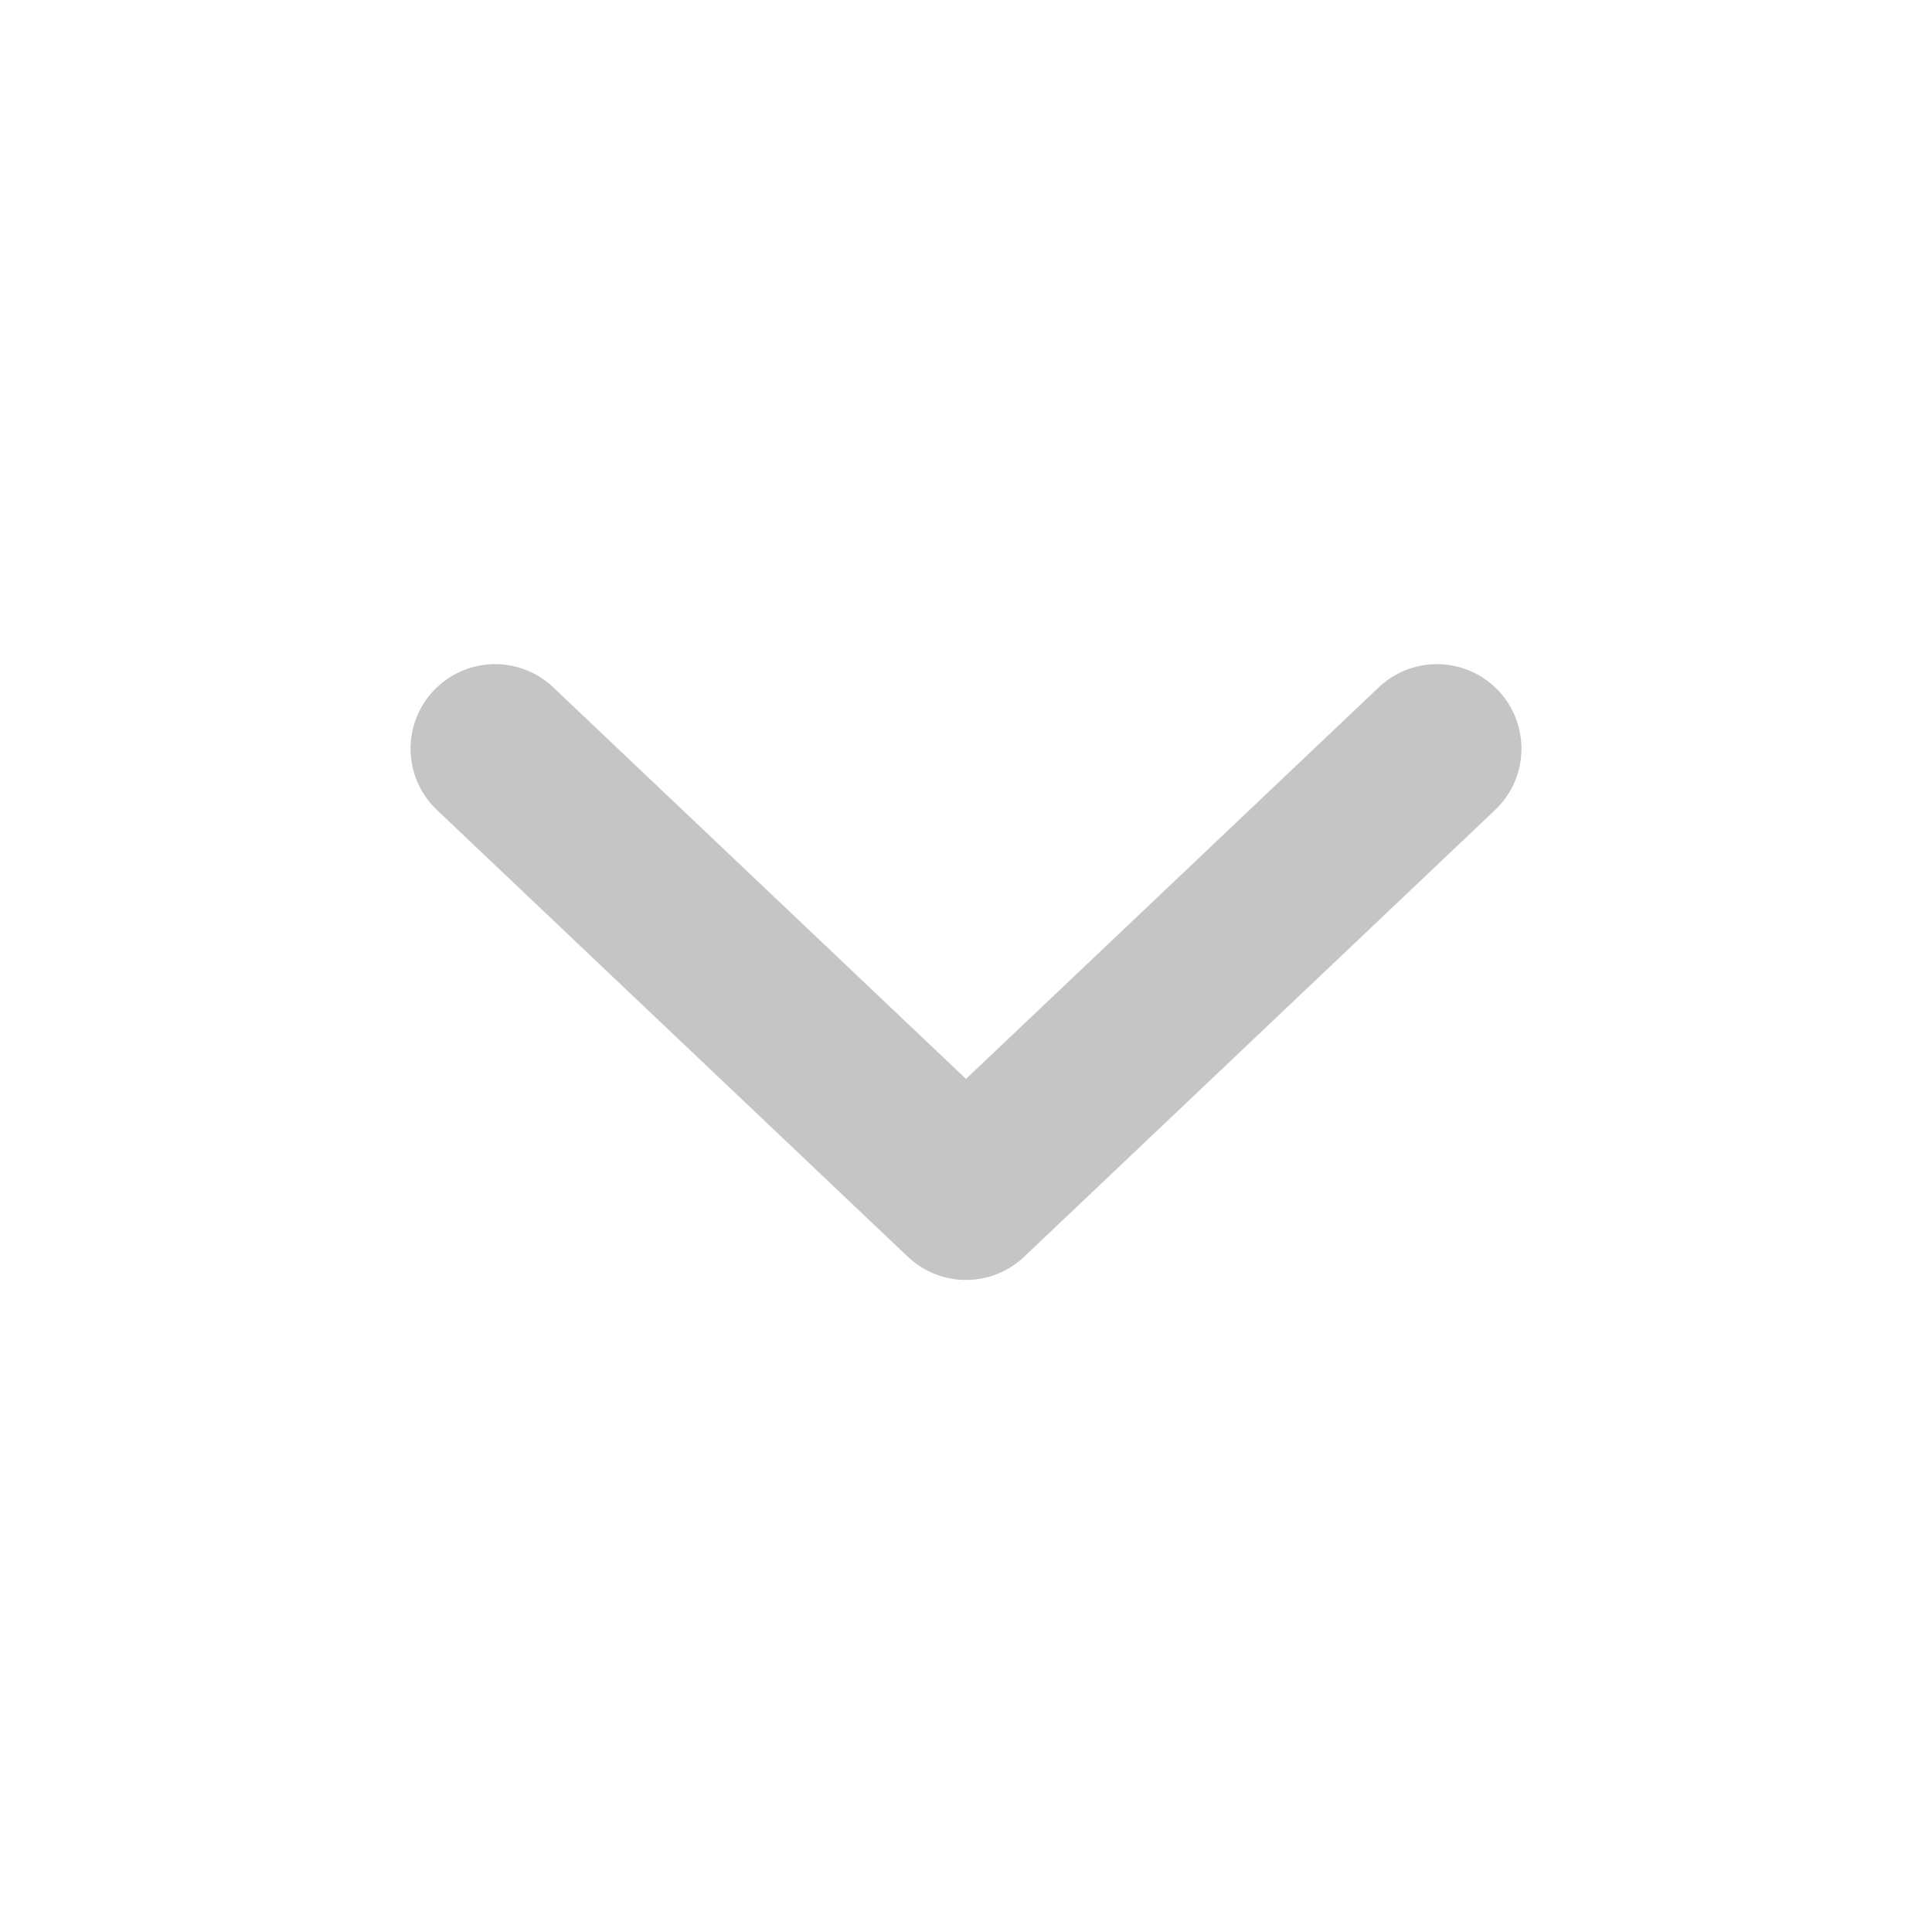
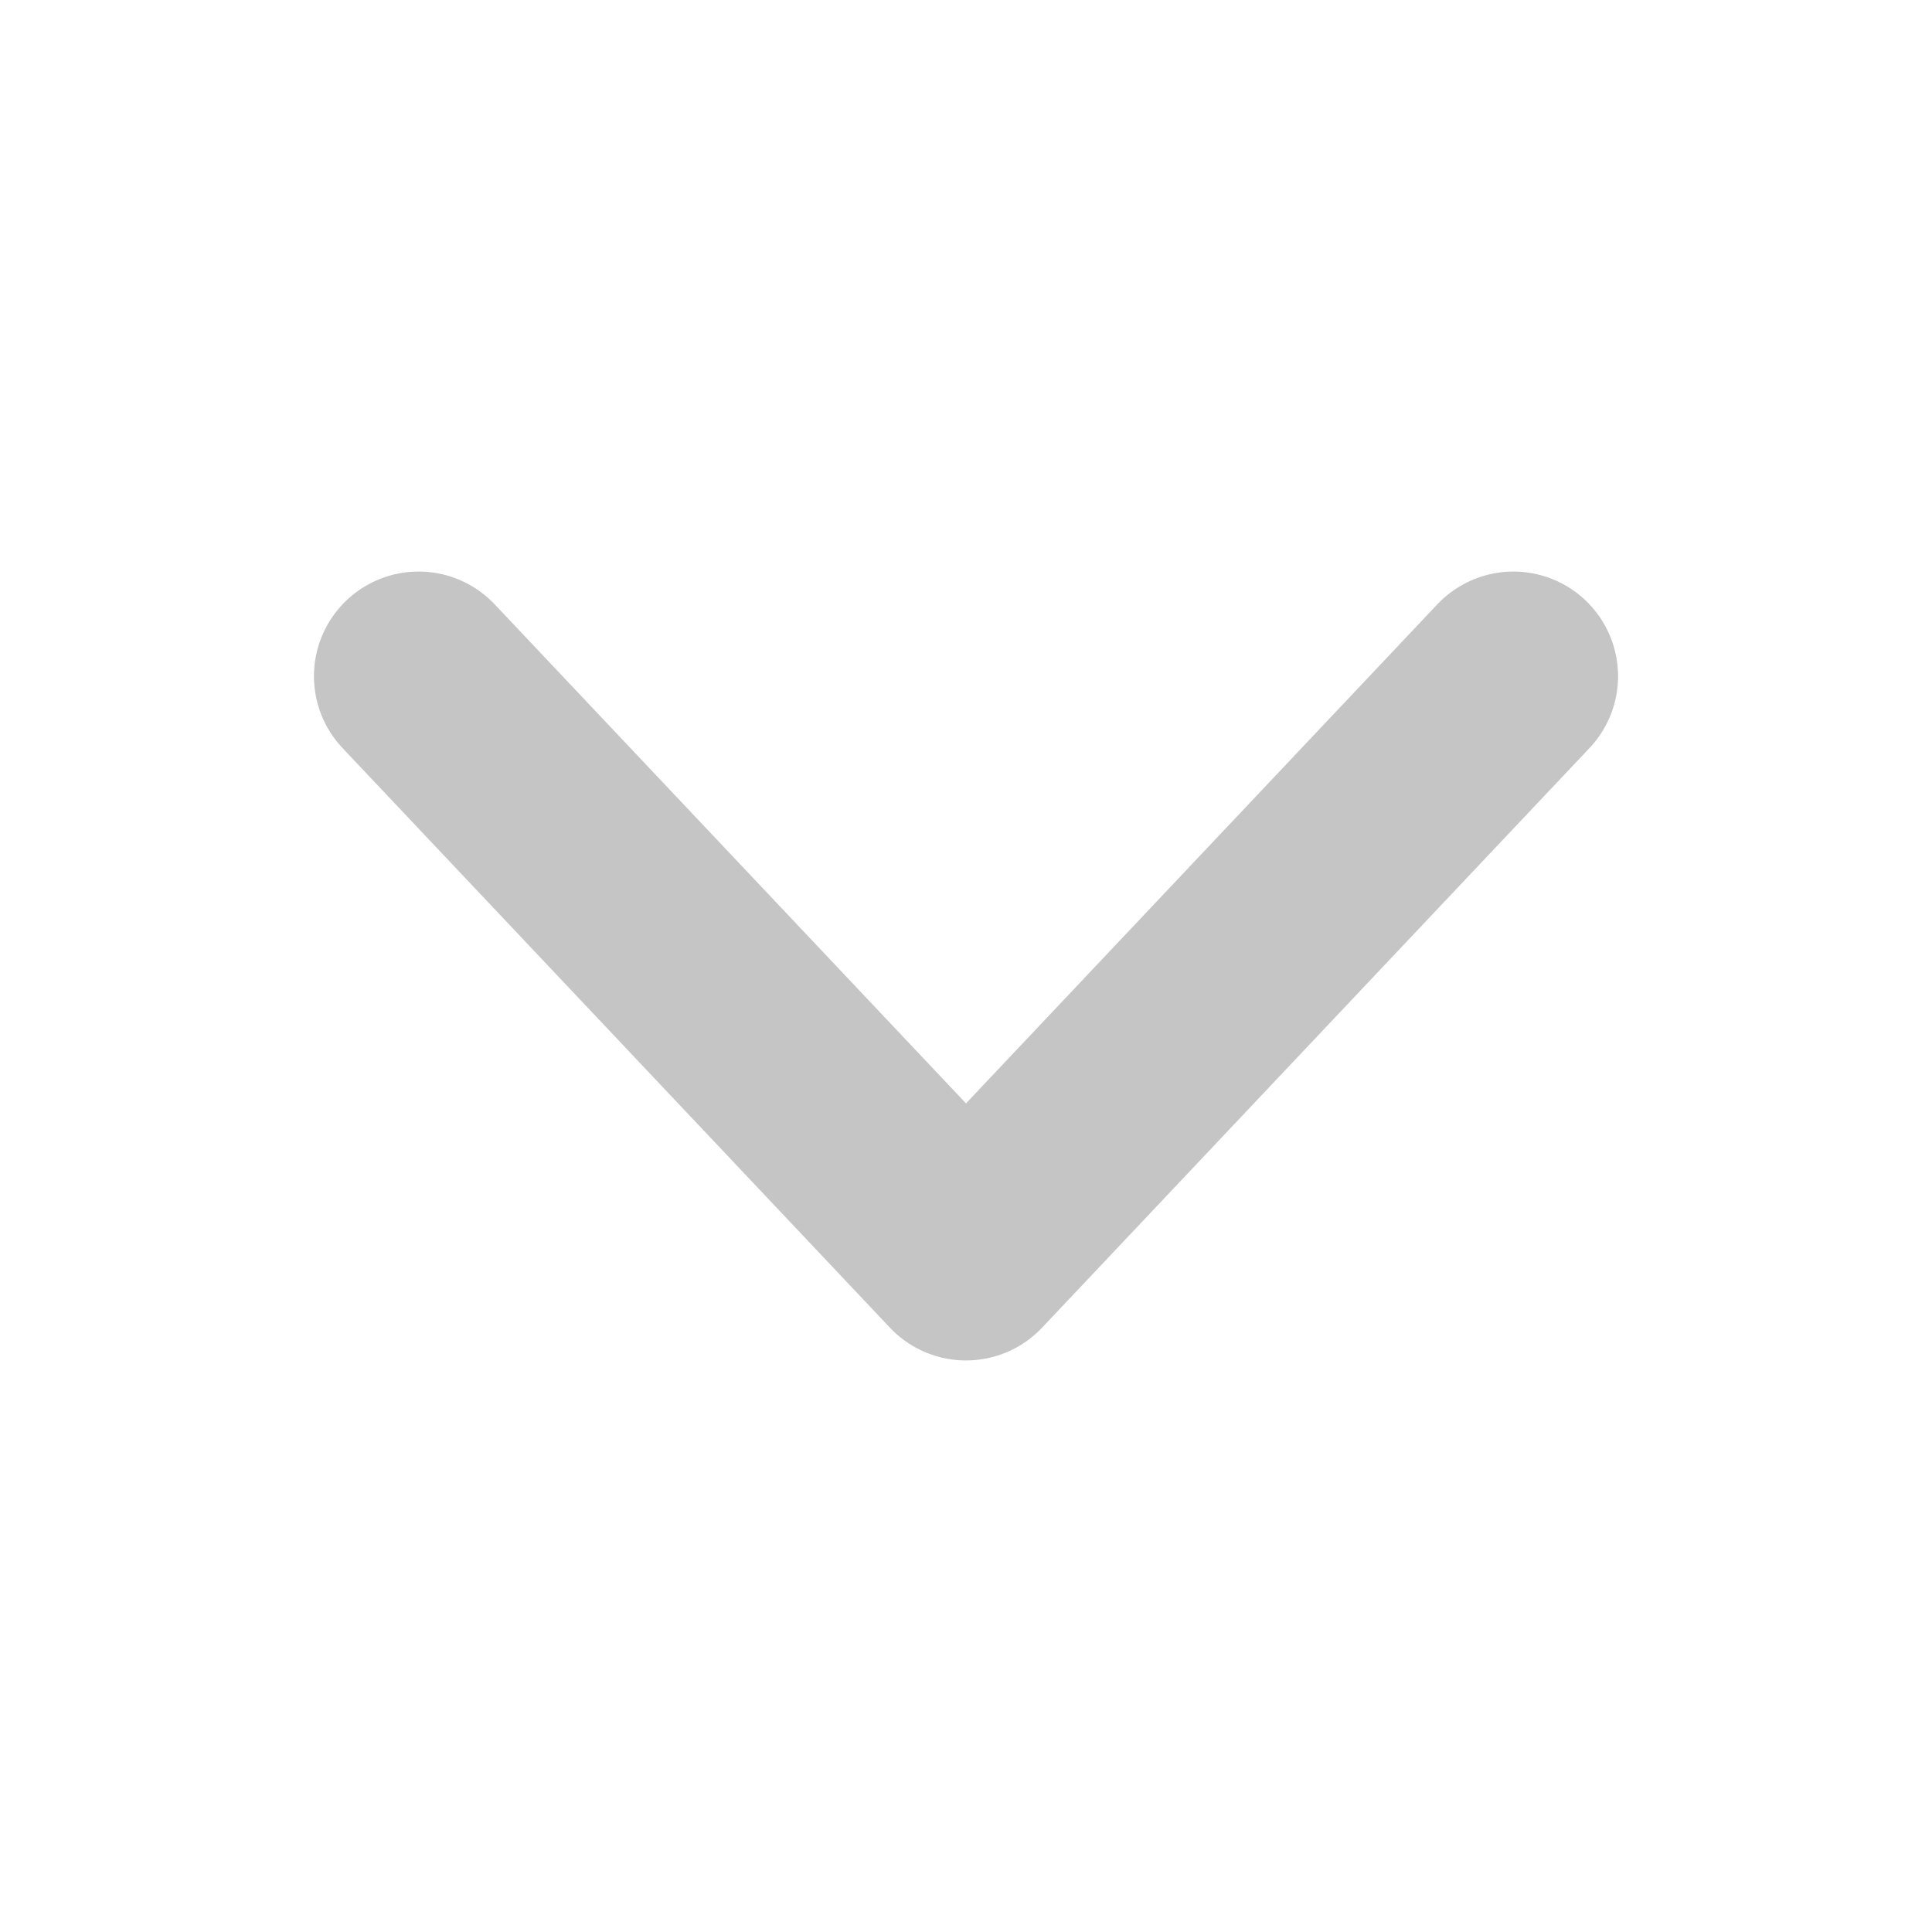
- <svg xmlns="http://www.w3.org/2000/svg" width="16" height="16" viewBox="0 0 16 16" fill="none">
-   <path d="M4.1 6.2 8 9.9 11.9 6.2" stroke="#C5C5C5" stroke-width="1.4" stroke-linecap="round" stroke-linejoin="round" />
+ <svg xmlns="http://www.w3.org/2000/svg" width="12" height="12" viewBox="0 0 12 12" fill="none">
+   <path d="M2.6 4.2 6 7.8 9.4 4.2" stroke="#C5C5C5" stroke-width="1.3" stroke-linecap="round" stroke-linejoin="round" />
</svg>
